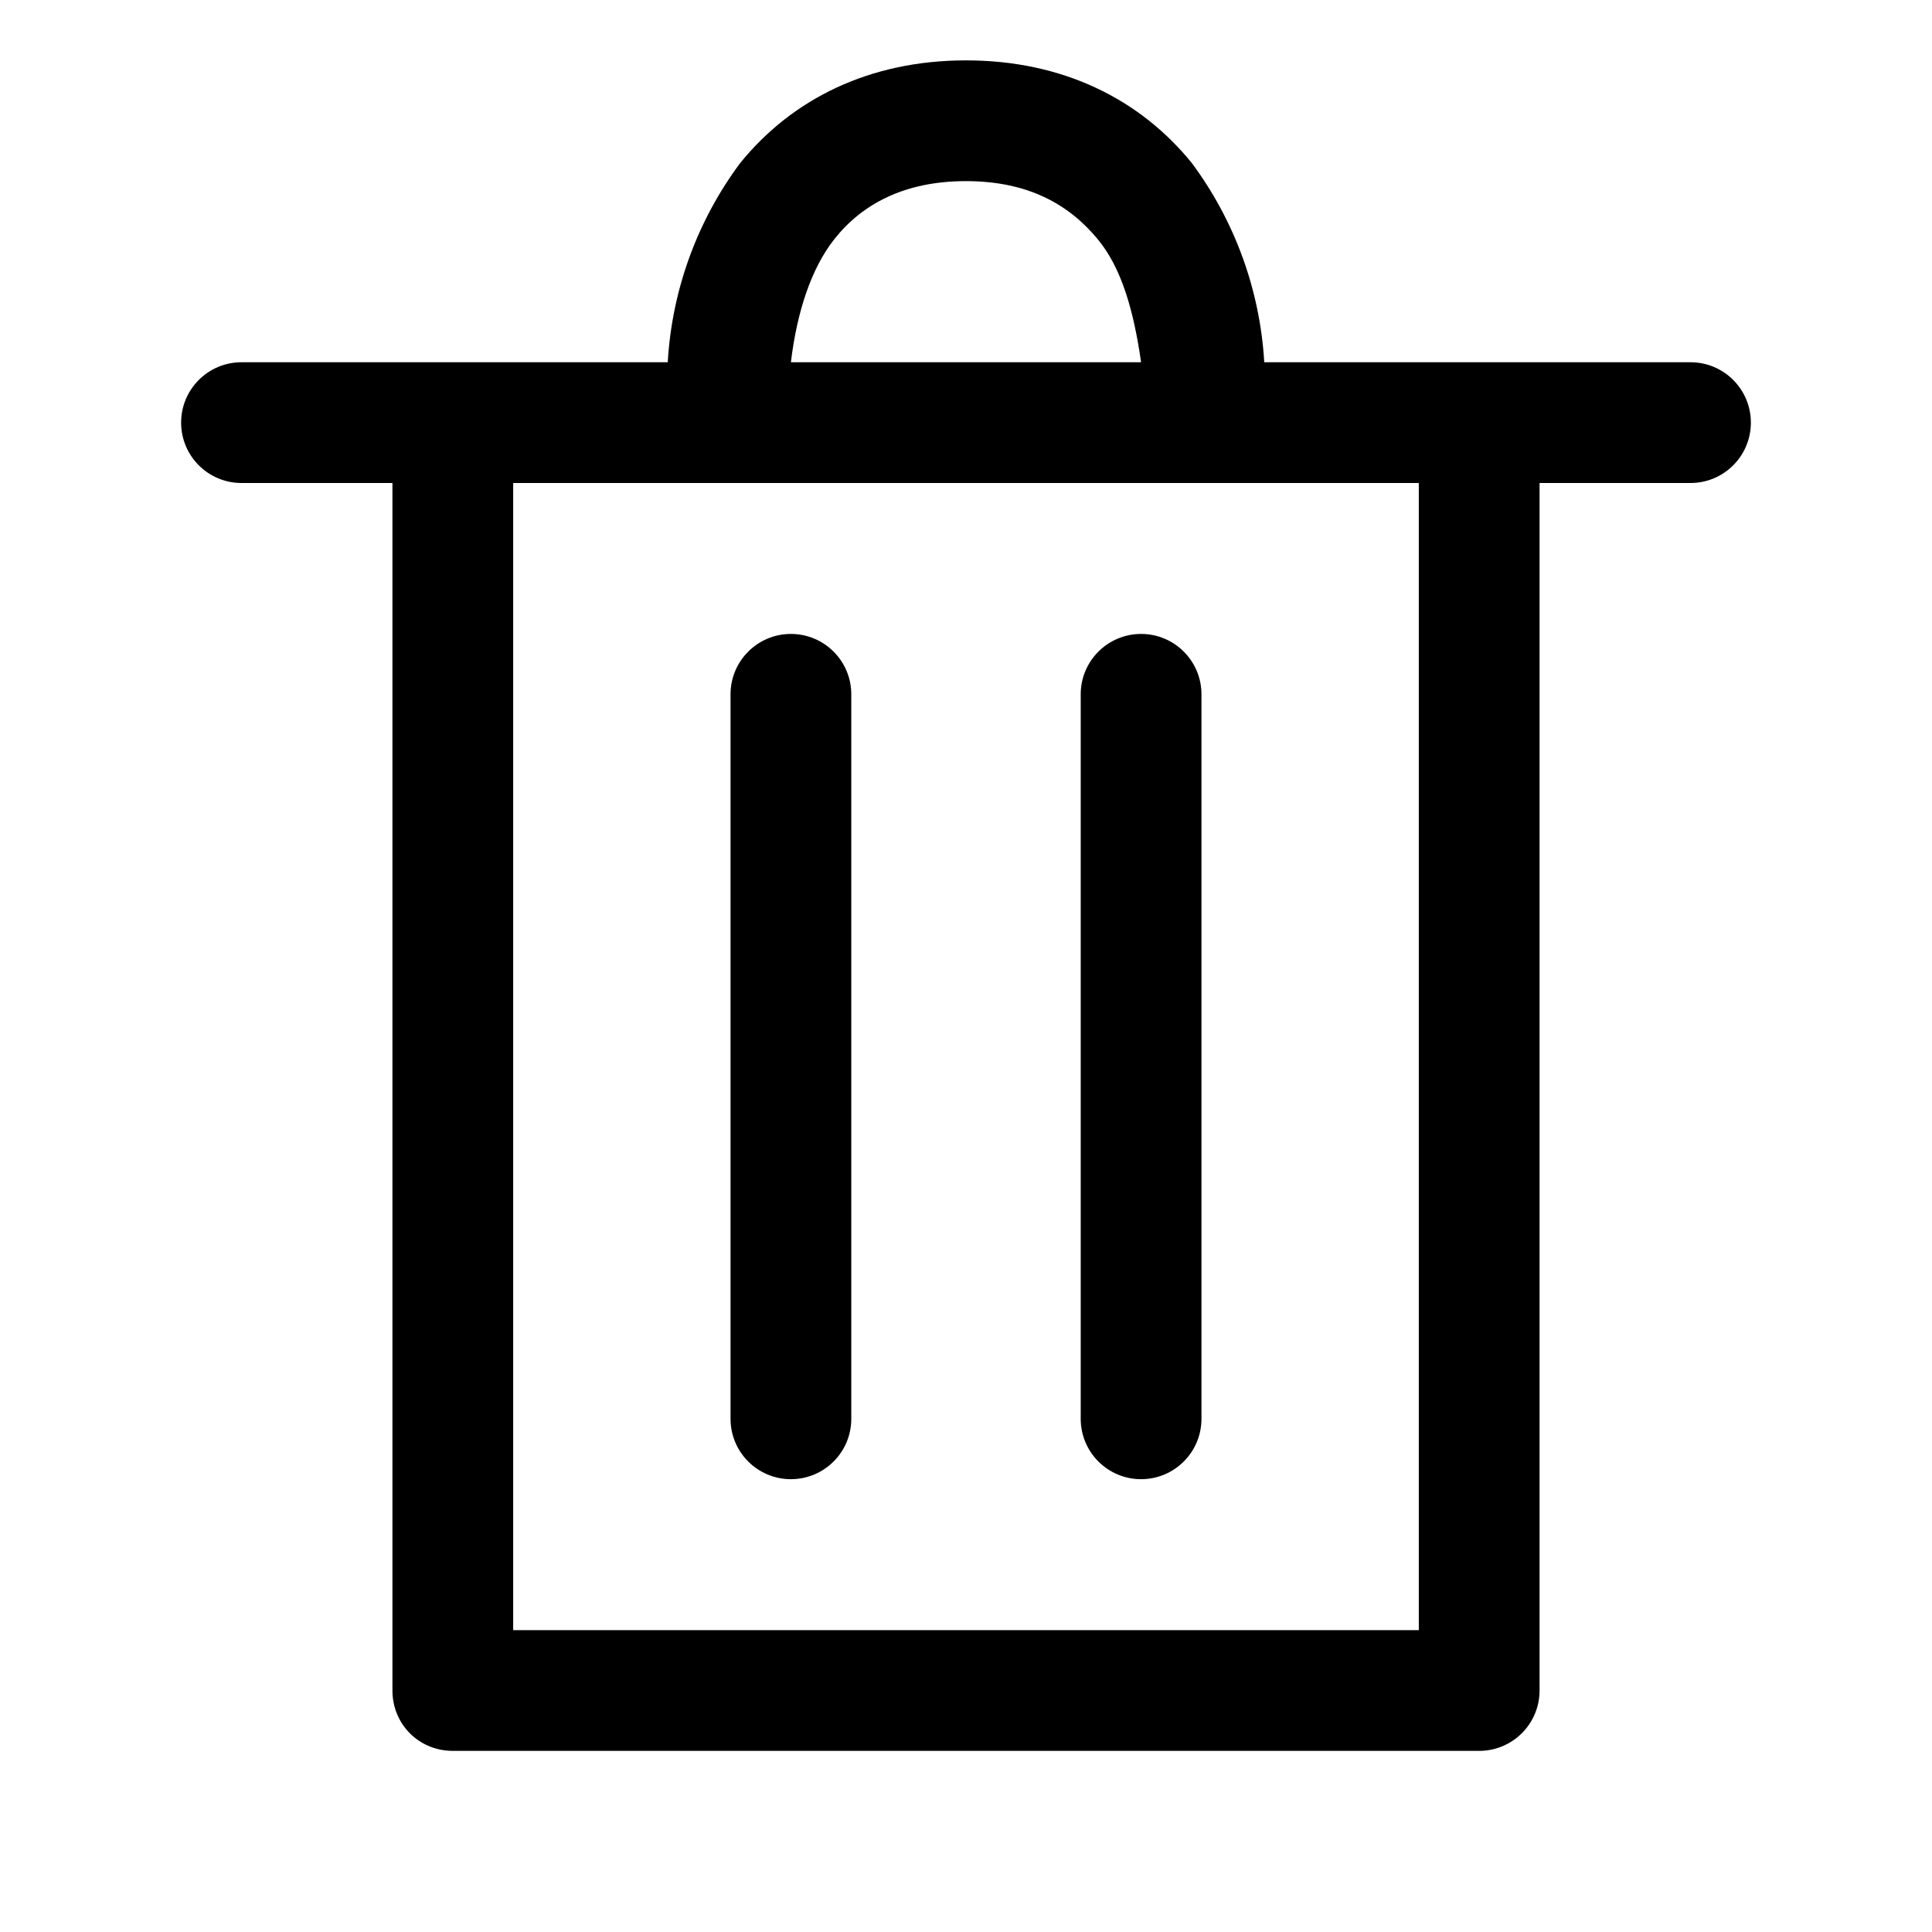
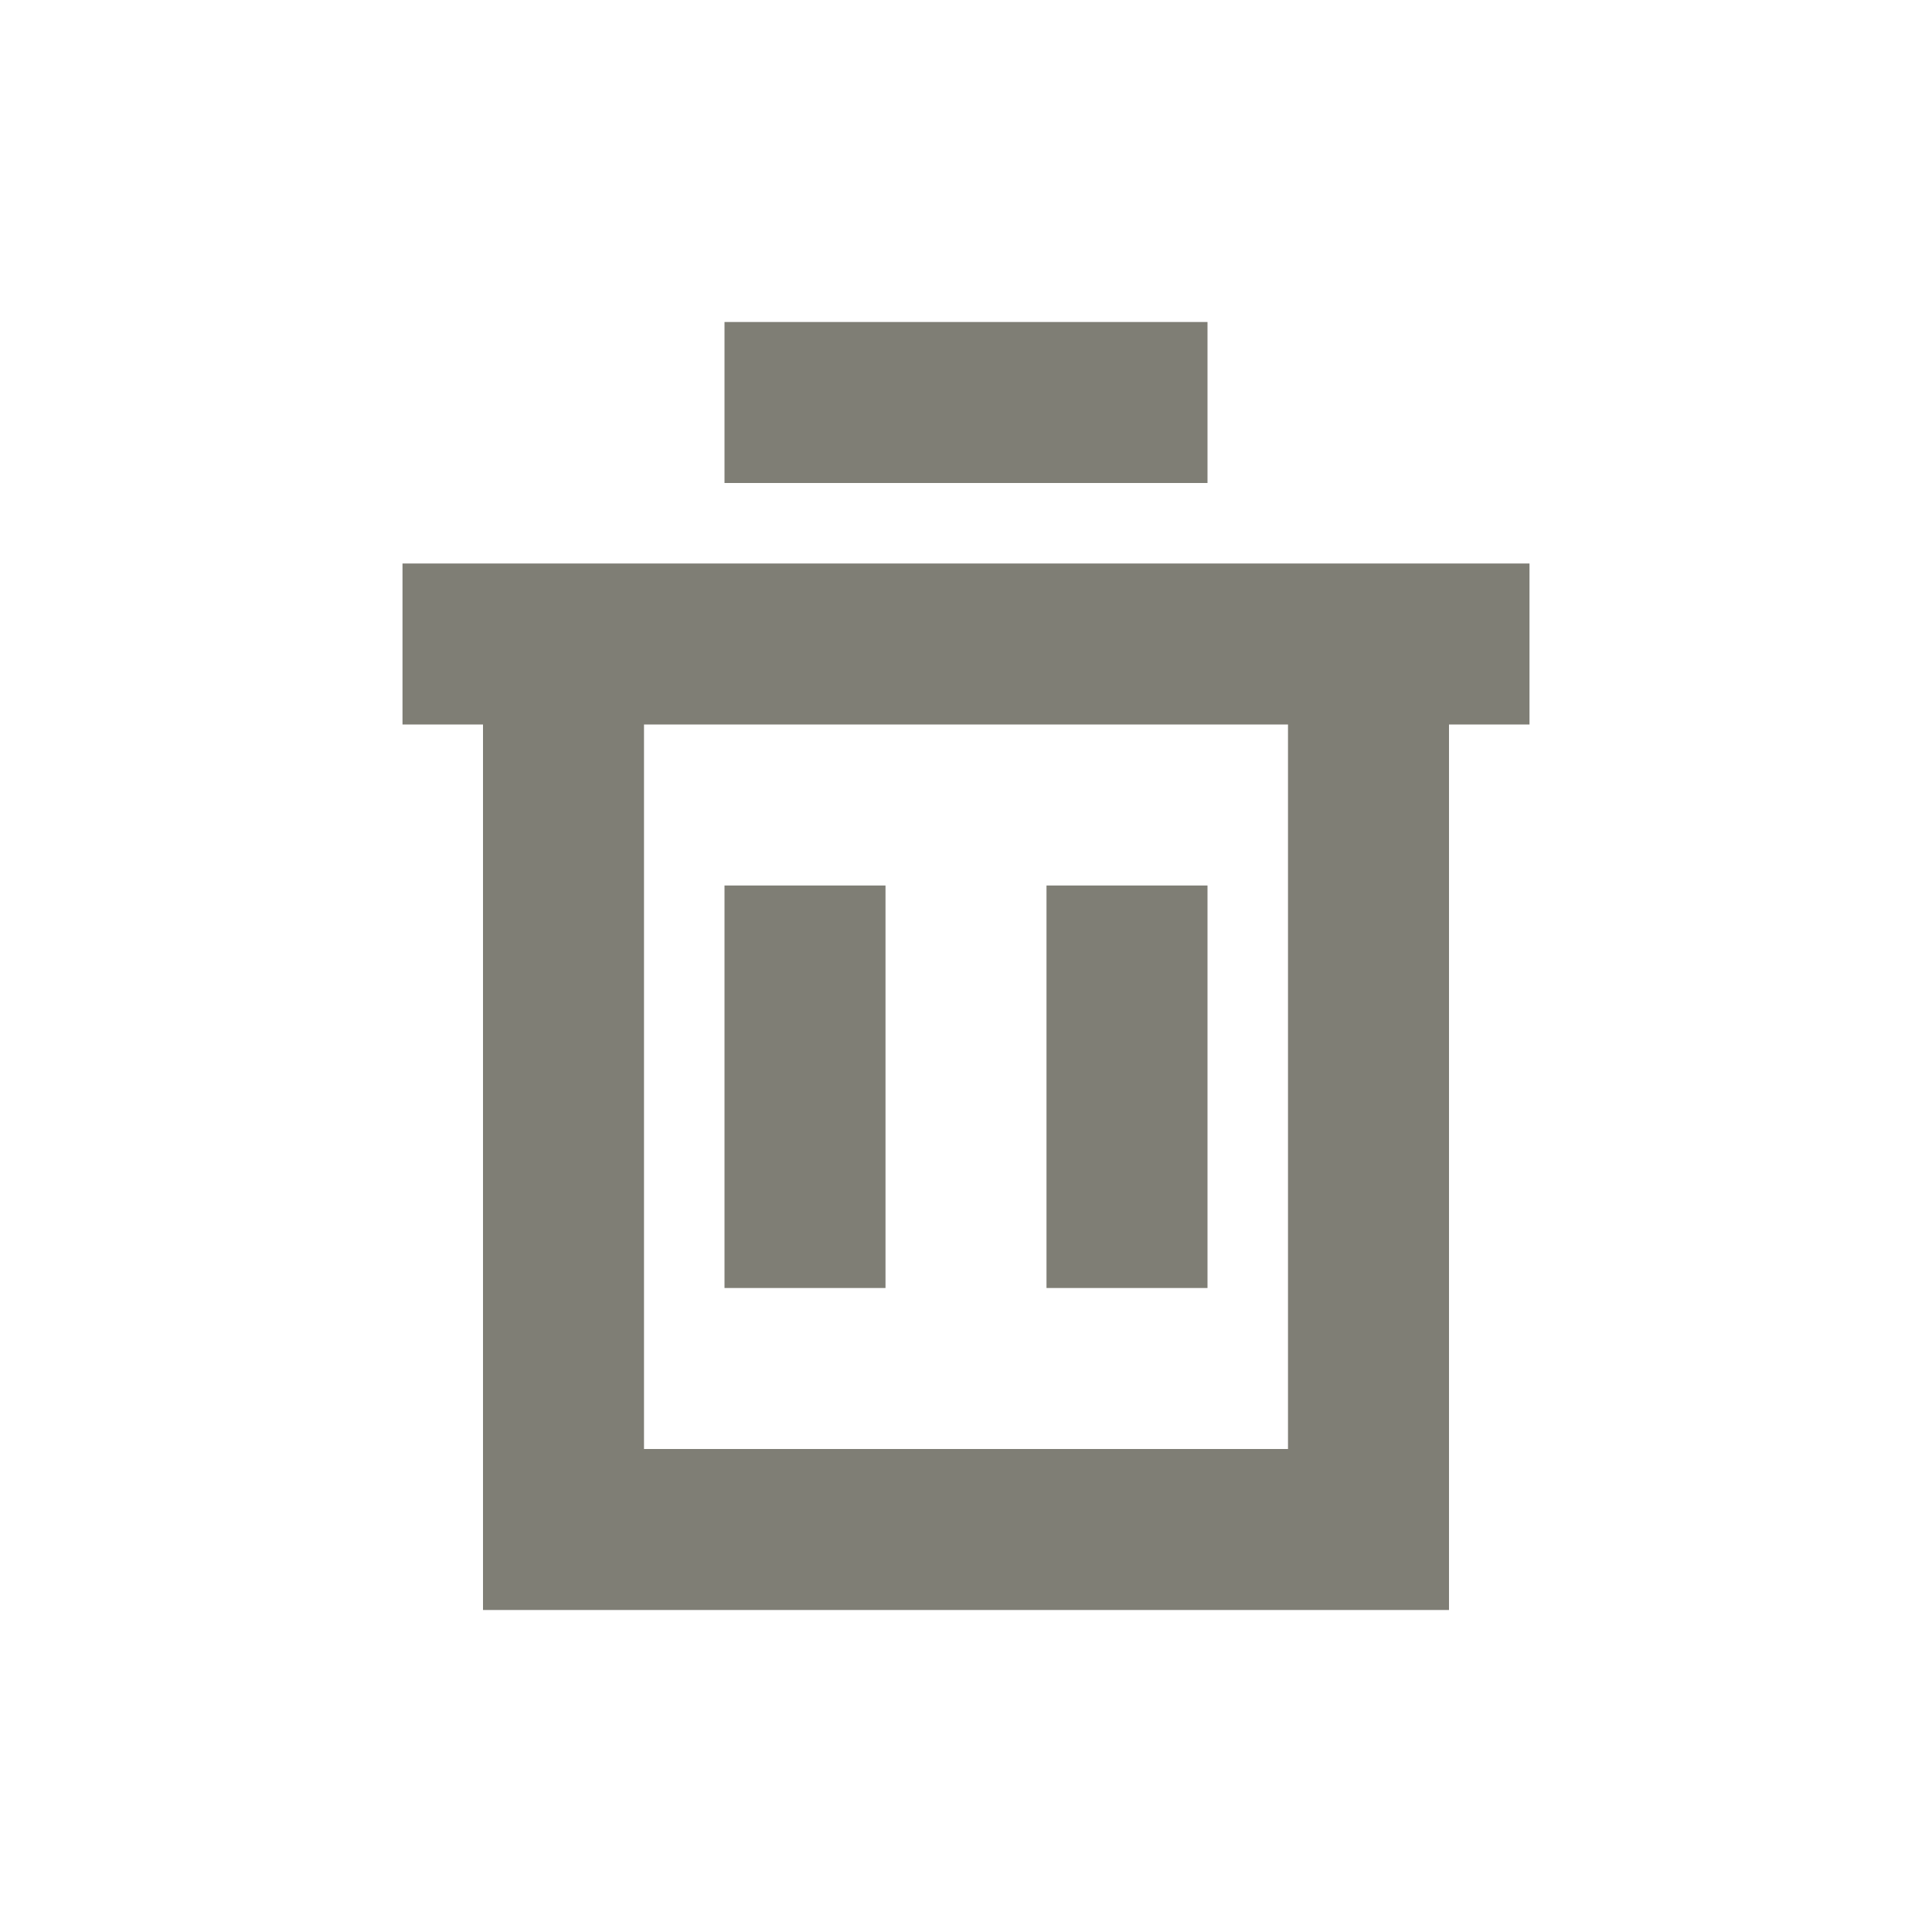
- <svg xmlns="http://www.w3.org/2000/svg" class="icon icon-remove" viewBox="0 0 16 16">
-   <path fill="currentColor" d="M14 3h-3.53a3.07 3.07 0 0 0-.6-1.65C9.44.82 8.8.5 8 .5s-1.44.32-1.87.85A3.06 3.06 0 0 0 5.53 3H2a.5.5 0 0 0 0 1h1.25v10c0 .28.22.5.5.5h8.5a.5.5 0 0 0 .5-.5V4H14a.5.5 0 0 0 0-1M6.91 1.98c.23-.29.58-.48 1.09-.48s.85.19 1.09.48c.2.24.3.6.36 1.02h-2.9c.05-.42.17-.78.36-1.02m4.84 11.52h-7.5V4h7.5z" />
-   <path fill="currentColor" d="M6.55 5.25a.5.5 0 0 0-.5.5v6a.5.5 0 0 0 1 0v-6a.5.5 0 0 0-.5-.5m2.9 0a.5.5 0 0 0-.5.5v6a.5.5 0 0 0 1 0v-6a.5.5 0 0 0-.5-.5" />
+ <svg xmlns="http://www.w3.org/2000/svg" fill="none" version="1.1" width="24" height="24" viewBox="0 0 24 24">
+   <defs>
+     <clipPath id="master_svg0_558_008805/426_30924">
+       <rect x="0" y="0" width="24" height="24" rx="0" />
+     </clipPath>
+   </defs>
+   <g clip-path="url(#master_svg0_558_008805/426_30924)">
+     <g>
+       <path d="M6,7L18,7L18,20L6,20L6,7ZM8,9L8,18L16,18L16,9L8,9ZM9,11L11,11L11,16L9,16L9,11ZM13,11L15,11L15,16L13,16L13,11ZM5,7L19,7L19,9L5,9L5,7ZM9,4L15,4L15,6L9,6L9,4Z" fill="#7F7E75" fill-opacity="1" />
+     </g>
+   </g>
</svg>
